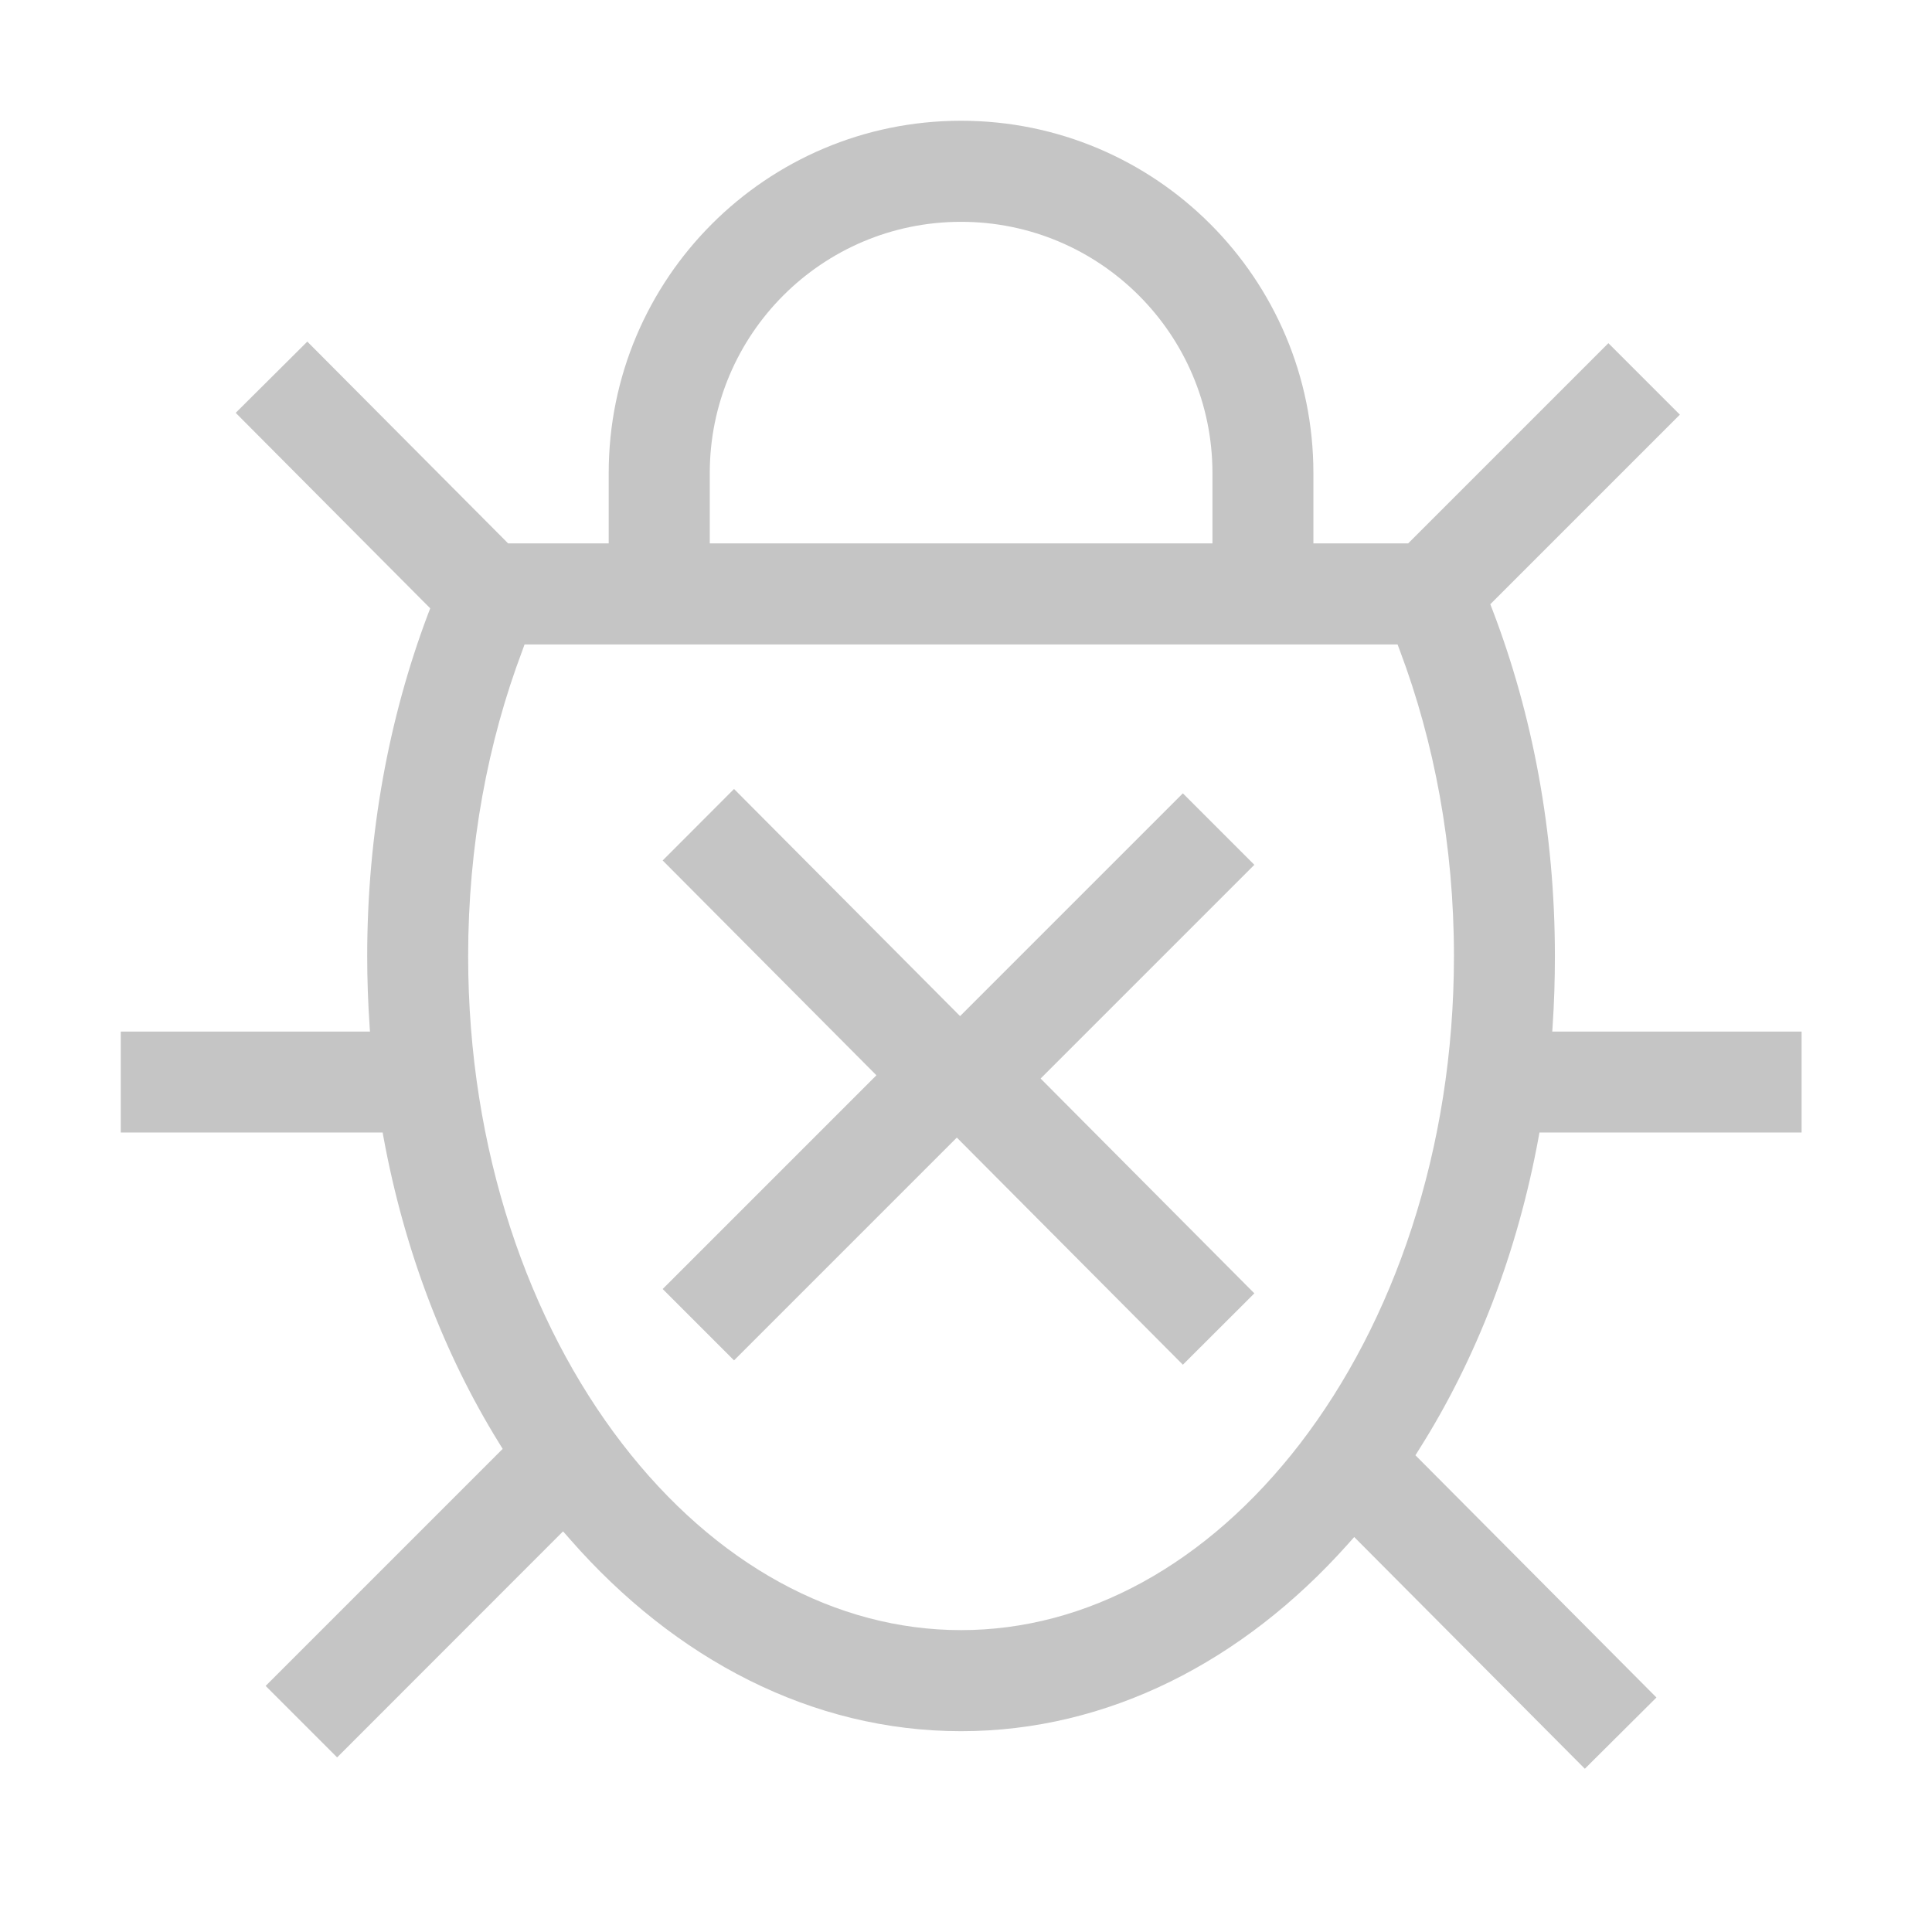
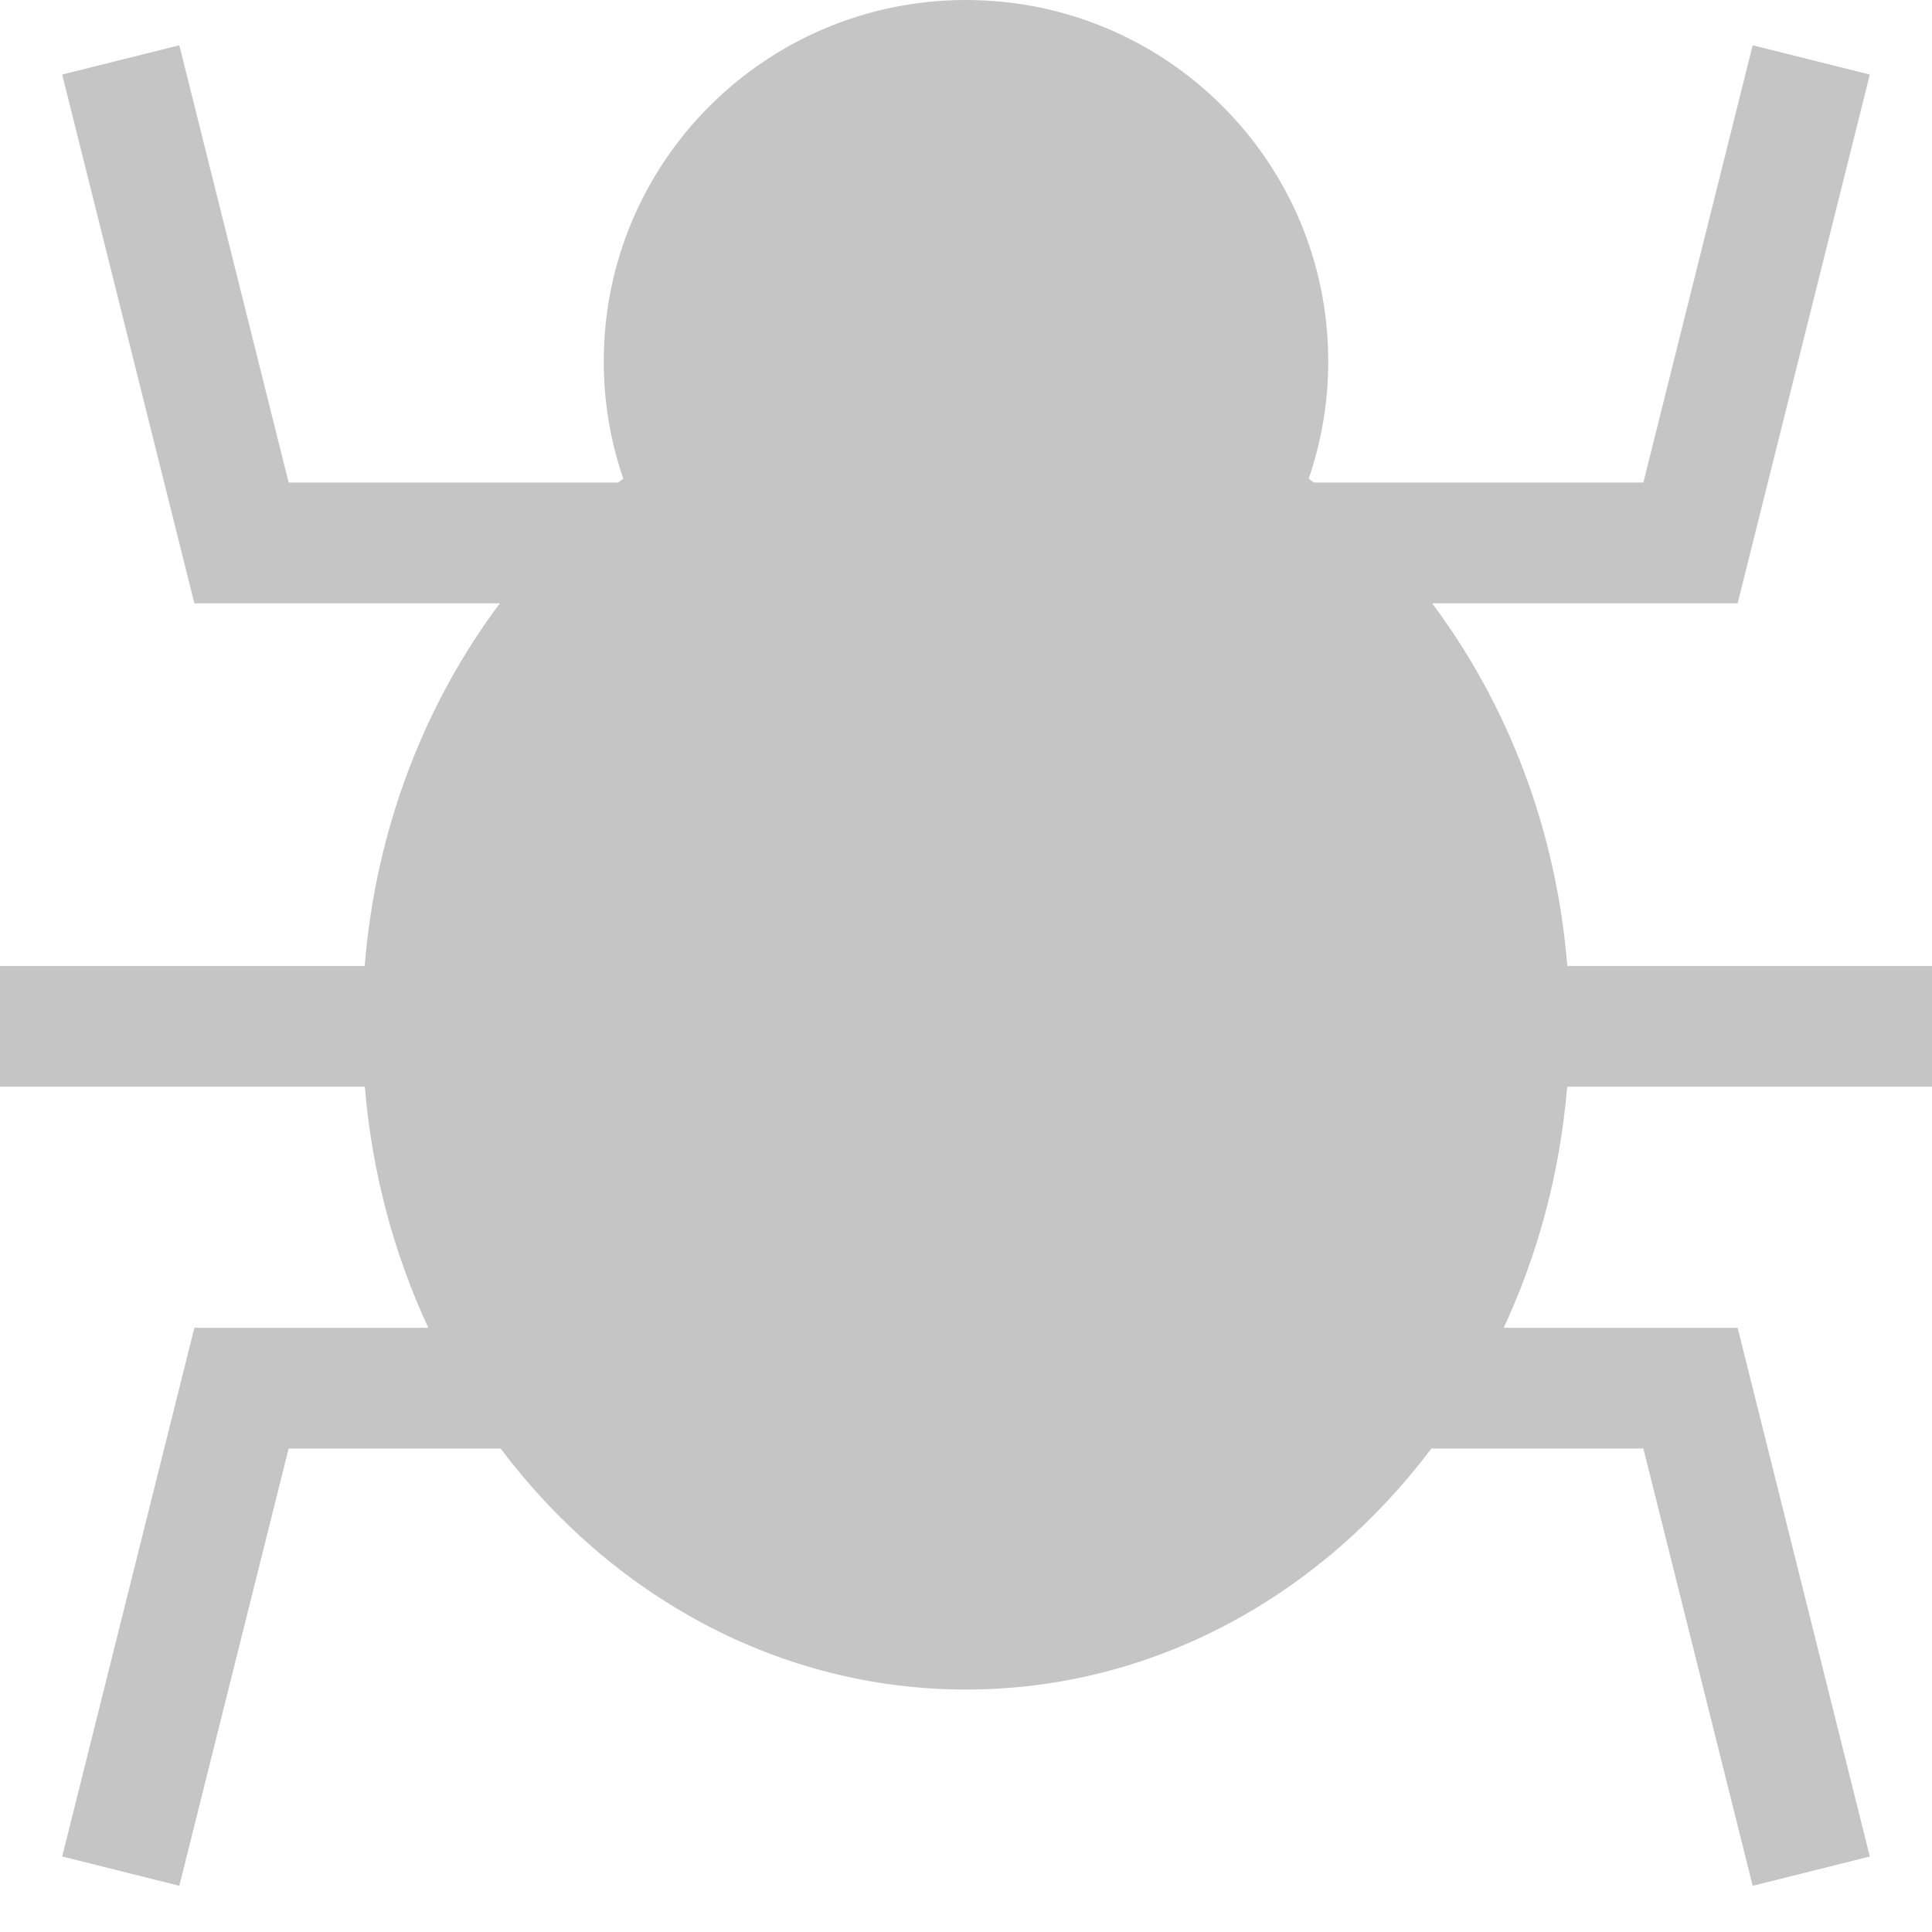
- <svg xmlns="http://www.w3.org/2000/svg" width="16" height="16" viewBox="0 0 16 16" fill="none">
-   <path d="M3.02 8.502L3.017 8.461C3.018 8.474 3.019 8.488 3.02 8.502Z" fill="#C5C5C5" />
-   <path d="M7.258 8.905L5.488 7.126L6.079 6.534L7.951 8.415L9.796 6.57L10.388 7.162L8.618 8.932L10.388 10.711L9.796 11.302L7.924 9.421L6.079 11.266L5.488 10.675L7.258 8.905Z" fill="#C5C5C5" />
-   <path fill-rule="evenodd" clip-rule="evenodd" d="M10.877 3.918V4.5H11.662L13.32 2.842L13.912 3.434L12.342 5.004L12.361 5.053C12.691 5.915 12.877 6.888 12.877 7.918C12.877 8.114 12.871 8.308 12.858 8.499L12.855 8.543H14.92V9.379H12.749L12.743 9.413C12.567 10.377 12.224 11.256 11.757 11.996L11.722 12.052L13.718 14.058L13.125 14.648L11.215 12.729L11.158 12.793C10.295 13.758 9.177 14.337 7.959 14.337C6.723 14.337 5.589 13.74 4.721 12.748L4.663 12.682L2.792 14.554L2.2 13.962L4.163 11.999L4.129 11.944C3.679 11.215 3.347 10.354 3.175 9.413L3.169 9.379H1V8.543H3.064L3.061 8.499C3.048 8.308 3.041 8.114 3.041 7.918C3.041 6.902 3.222 5.941 3.544 5.087L3.563 5.038L1.952 3.419L2.545 2.829L4.208 4.5H5.041V3.918C5.041 2.307 6.347 1 7.959 1C9.571 1 10.877 2.307 10.877 3.918ZM5.878 3.918V4.5H10.041V3.918C10.041 2.769 9.109 1.837 7.959 1.837C6.809 1.837 5.878 2.769 5.878 3.918ZM11.594 5.39L11.574 5.337H4.344L4.325 5.39C4.041 6.143 3.877 7 3.877 7.918C3.877 9.528 4.38 10.952 5.152 11.955C5.922 12.956 6.923 13.5 7.959 13.5C8.996 13.5 9.996 12.956 10.767 11.955C11.538 10.952 12.041 9.528 12.041 7.918C12.041 7 11.877 6.143 11.594 5.39Z" fill="#C5C5C5" />
+ <svg xmlns="http://www.w3.org/2000/svg" version="1.1" width="12" height="12" style="fill:#C5C5C5;fill-opacity:1;" viewBox="0 0 512 512">
+   <g id="icomoon-ignore">
+ </g>
+   <path d="M512 288v-32h-96.645c-2.931-36.343-15.893-69.513-35.835-96.125h80.972l35.030-140.12-31.045-7.761-28.97 115.88h-87.34c-0.446-0.347-0.898-0.687-1.349-1.028 3.355-9.751 5.181-20.211 5.181-31.097 0.001-52.88-42.979-95.749-95.999-95.749s-96 42.869-96 95.75c0 10.886 1.825 21.346 5.181 31.097-0.45 0.342-0.902 0.681-1.349 1.028h-87.34l-28.97-115.88-31.045 7.761 35.030 140.12h80.972c-19.942 26.611-32.903 59.781-35.834 96.124h-96.645v32h96.685c1.901 22.832 7.754 44.406 16.819 63.875h-61.996l-35.030 140.119 31.045 7.762 28.97-115.881h56.177c29.346 39.016 73.698 63.875 123.33 63.875s93.983-24.859 123.331-63.875h56.177l28.97 115.881 31.045-7.762-35.030-140.119h-61.996c9.065-19.469 14.918-41.043 16.818-63.875h96.685z" />
</svg>
